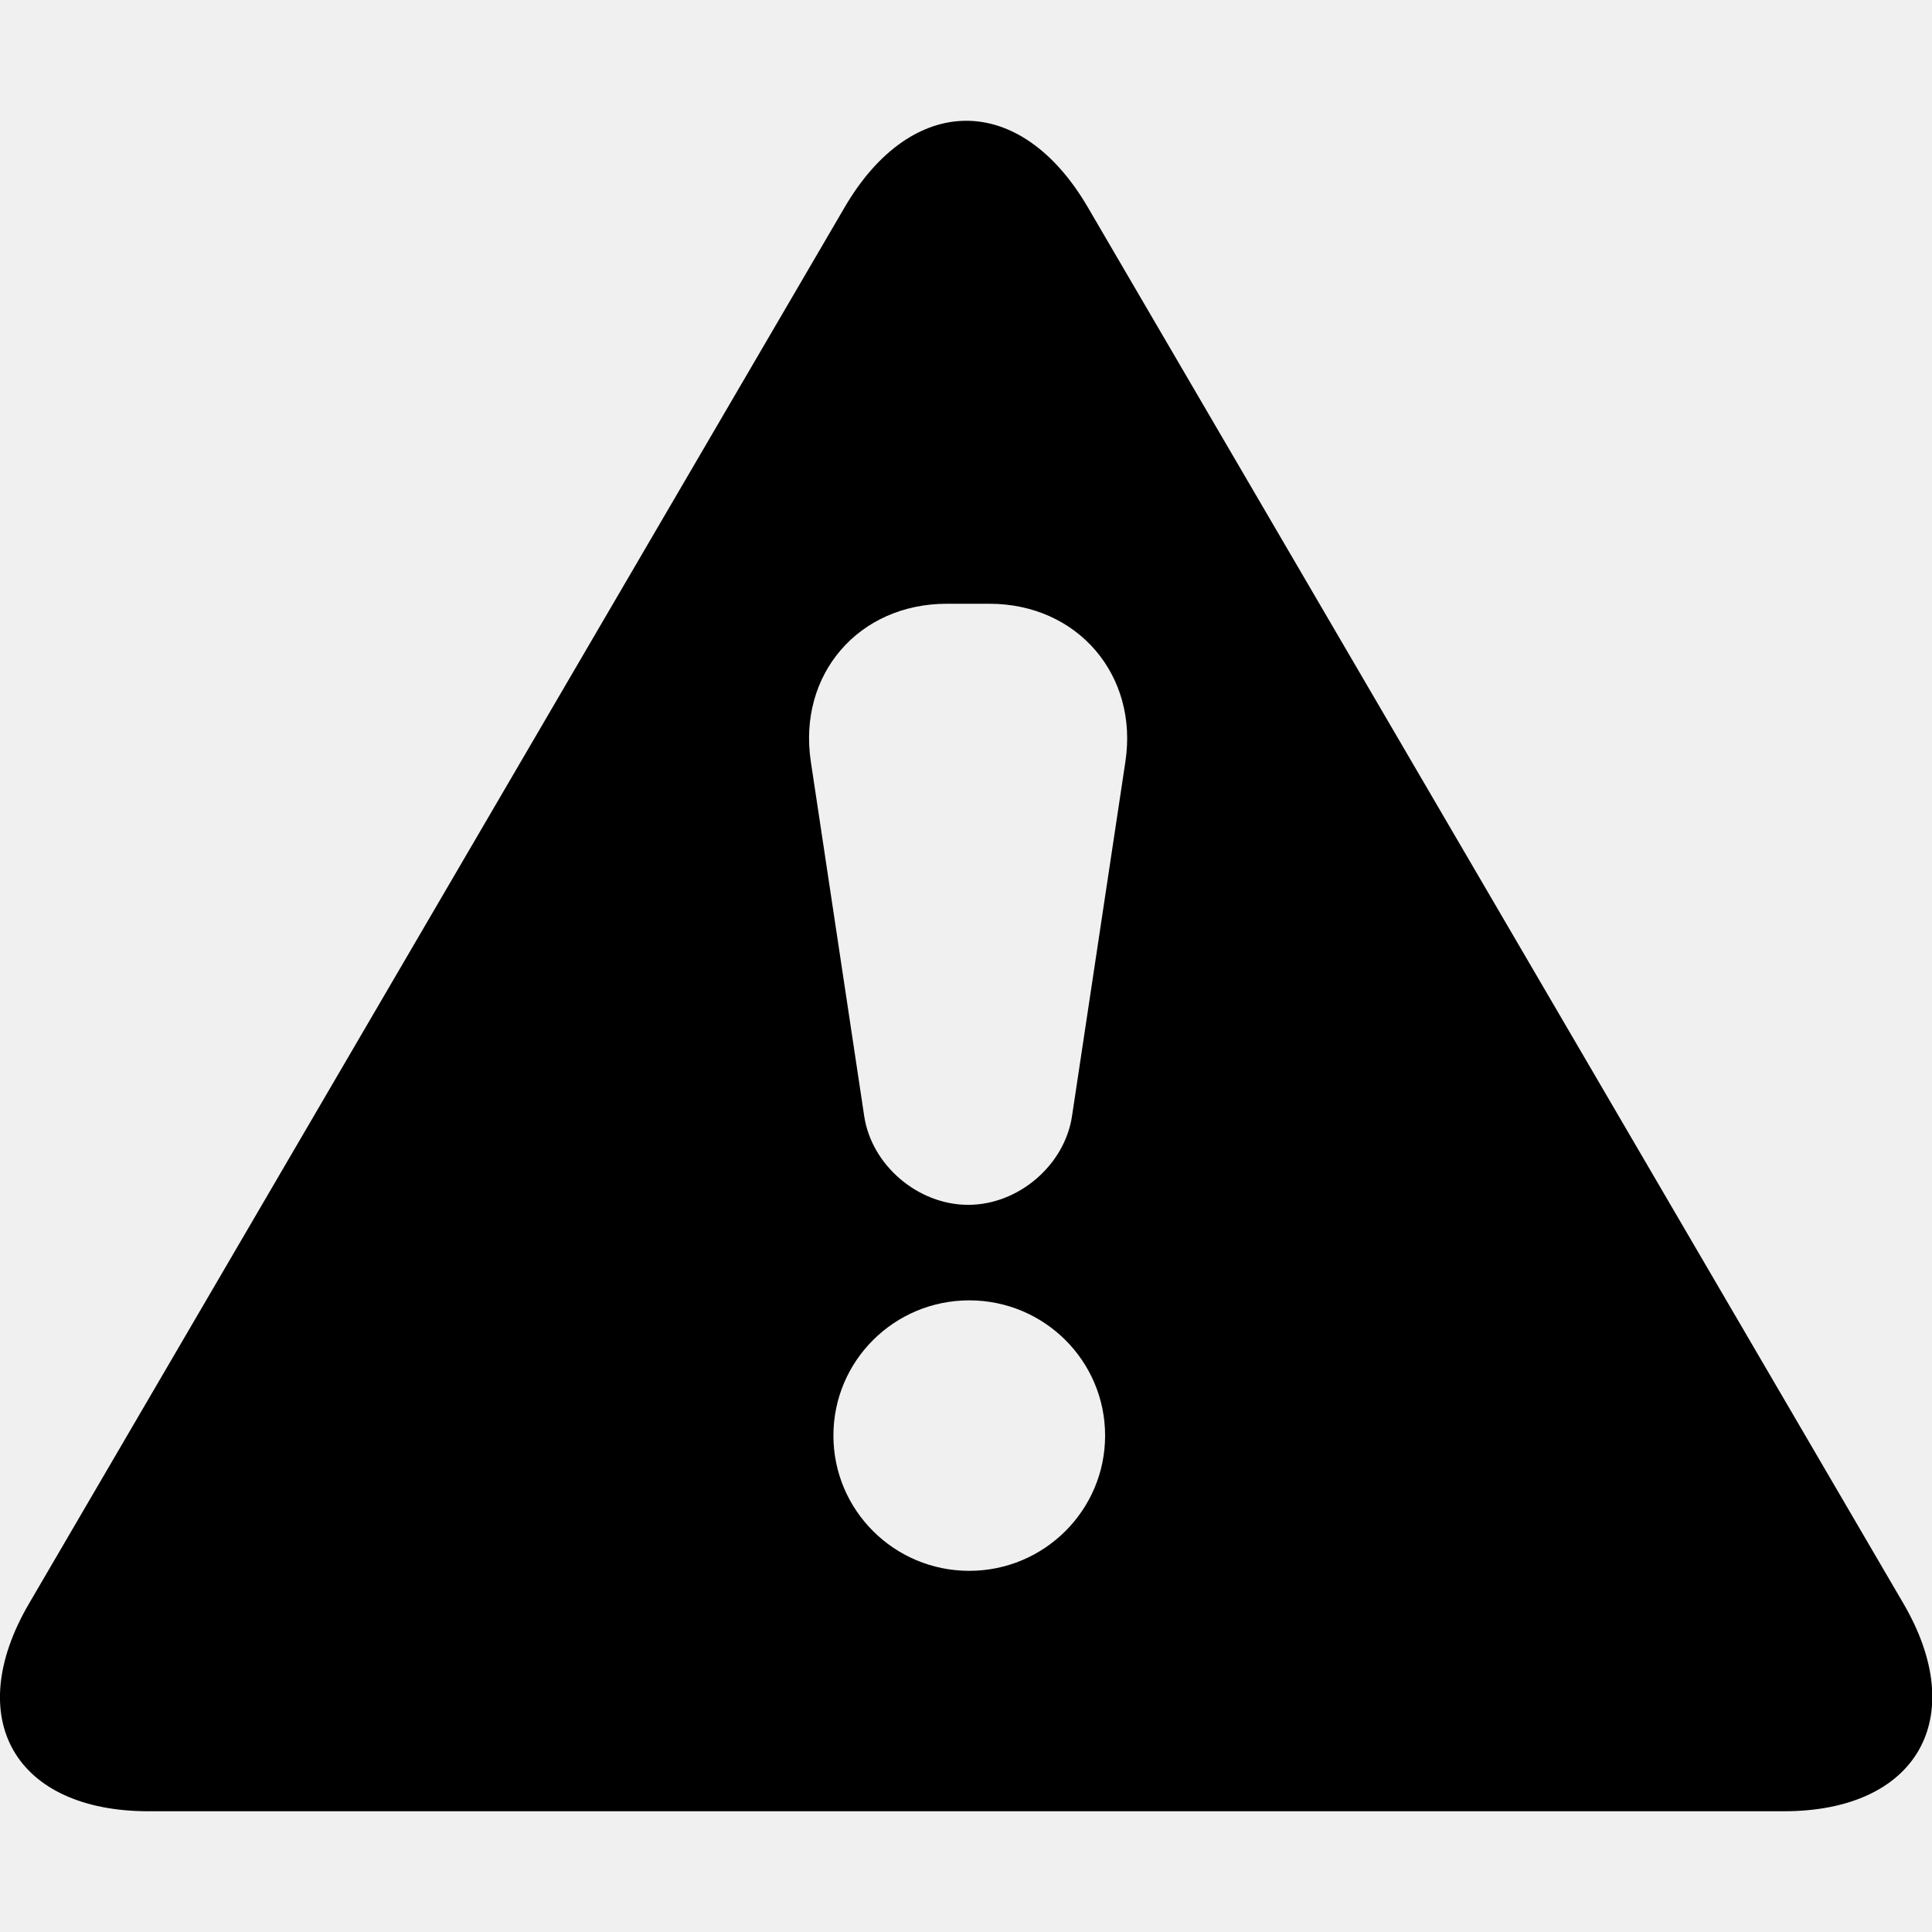
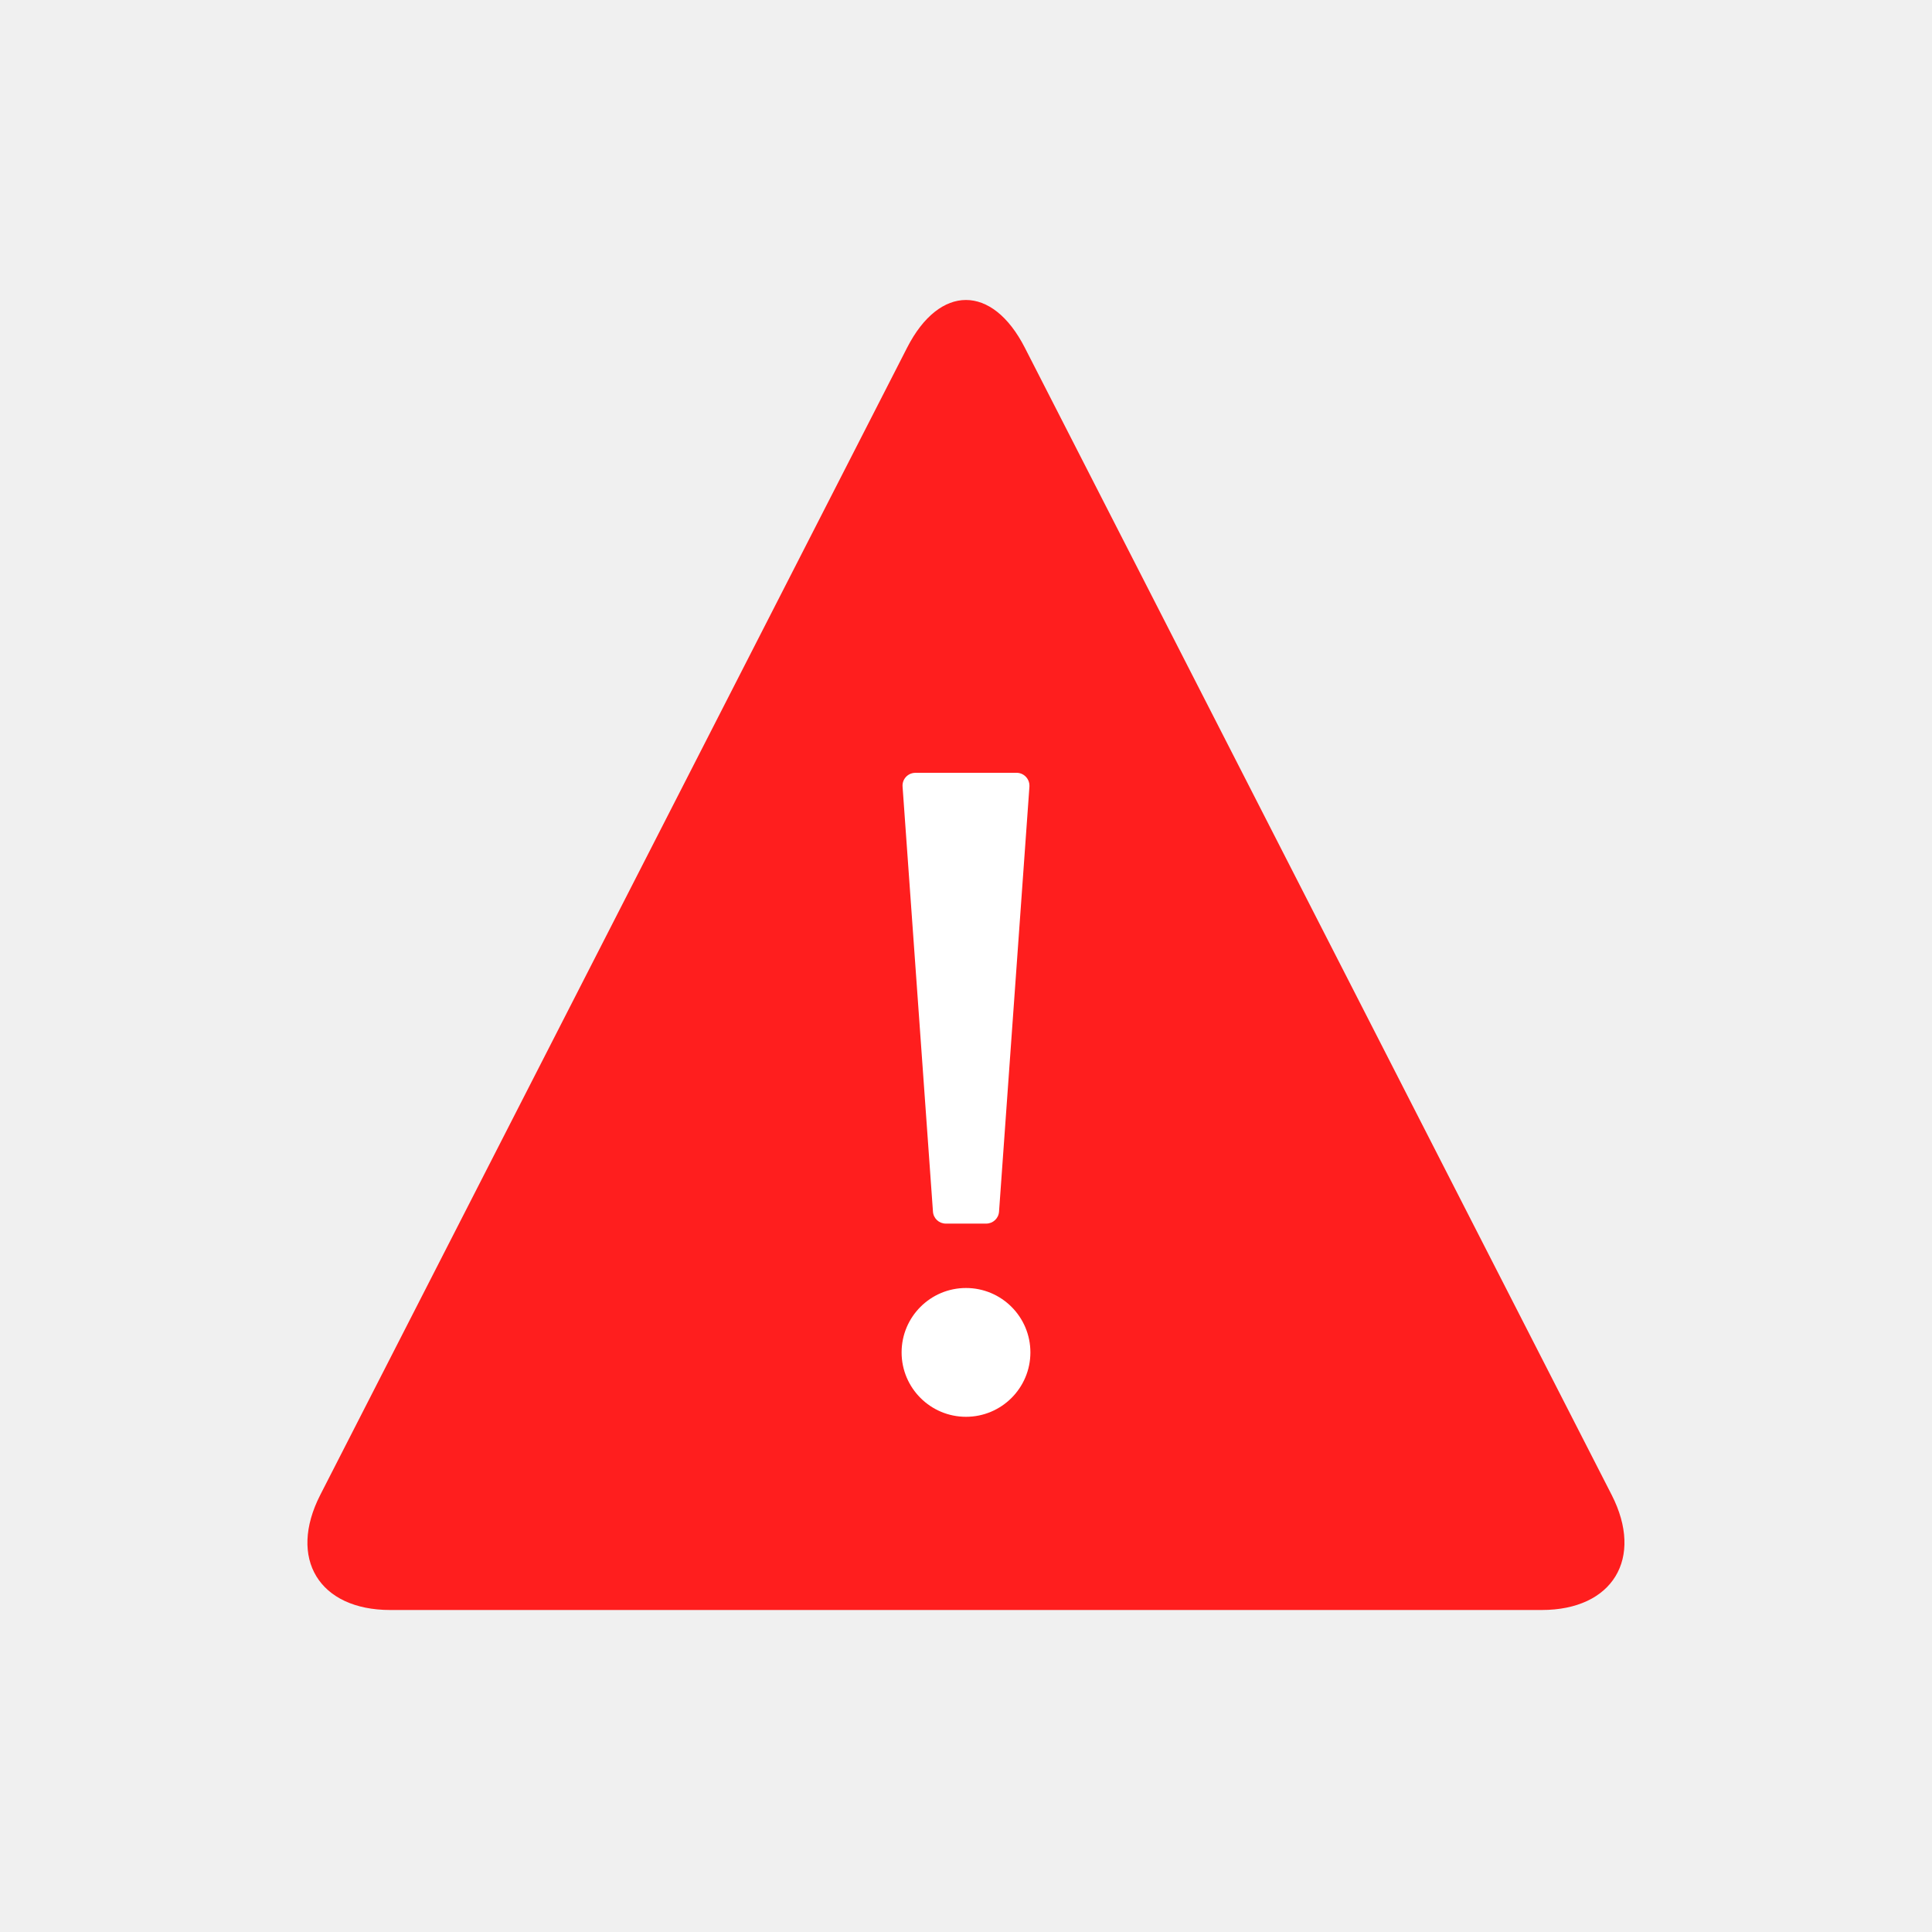
- <svg xmlns="http://www.w3.org/2000/svg" width="16px" height="16px" viewBox="0 0 16 16" version="1.1">
+ <svg xmlns="http://www.w3.org/2000/svg" width="30px" height="30px" viewBox="0 0 30 30" version="1.1">
  <defs />
-   <g id="buffer-web" stroke="none" stroke-width="1" fill="none" fill-rule="evenodd">
-     <g id="warning" fill="#000000">
-       <path d="M6.996,1.715 C7.552,0.765 8.449,0.759 9.008,1.715 L15.763,13.279 C16.318,14.229 15.875,15 14.774,15 L1.23,15 C0.128,15 -0.318,14.235 0.241,13.279 L6.996,1.715 Z M8.027,13.009 C8.648,13.009 9.152,12.507 9.152,11.889 C9.152,11.27 8.648,10.769 8.027,10.769 C7.405,10.769 6.902,11.27 6.902,11.889 C6.902,12.507 7.405,13.009 8.027,13.009 Z M6.715,6.308 C6.606,5.586 7.11,5 7.842,5 L8.193,5 C8.924,5 9.429,5.591 9.32,6.308 L8.878,9.243 C8.817,9.649 8.435,9.978 8.018,9.978 C7.603,9.978 7.218,9.651 7.157,9.243 L6.715,6.308 Z" id="ic" />
+   <g id="icons" stroke="none" stroke-width="1" fill="none" fill-rule="evenodd">
+     <g id="Icon-warning">
+       <g id="icon-warning" transform="translate(5, 5)">
+         <path d="M9.086,0.398 C9.59,-0.588 10.408,-0.589 10.913,0.398 L20.026,18.213 C20.53,19.2 20.041,20 18.94,20 L1.059,20 C-0.045,20 -0.532,19.201 -0.027,18.213 L9.086,0.398 Z" id="Triangle-1" fill="#FF1E1E" />
+         <path d="M10,17 C9.448,17 9,16.552 9,16 C9,15.448 9.448,15 10,15 C10.552,15 11,15.448 11,16 C11,16.552 10.552,17 10,17 Z M9.215,7 L10.785,7 L10.785,7 C10.896,7 10.985,7.09 10.985,7.2 C10.985,7.205 10.985,7.21 10.985,7.214 L10.513,13.814 L10.513,13.814 C10.506,13.919 10.419,14 10.314,14 L9.686,14 L9.686,14 C9.581,14 9.494,13.919 9.487,13.814 L9.015,7.214 L9.015,7.214 C9.007,7.104 9.09,7.008 9.201,7.001 C9.205,7 9.21,7 9.215,7 L9.215,7 Z" id="Oval" fill="#FFFFFF" />
+       </g>
    </g>
  </g>
</svg>
